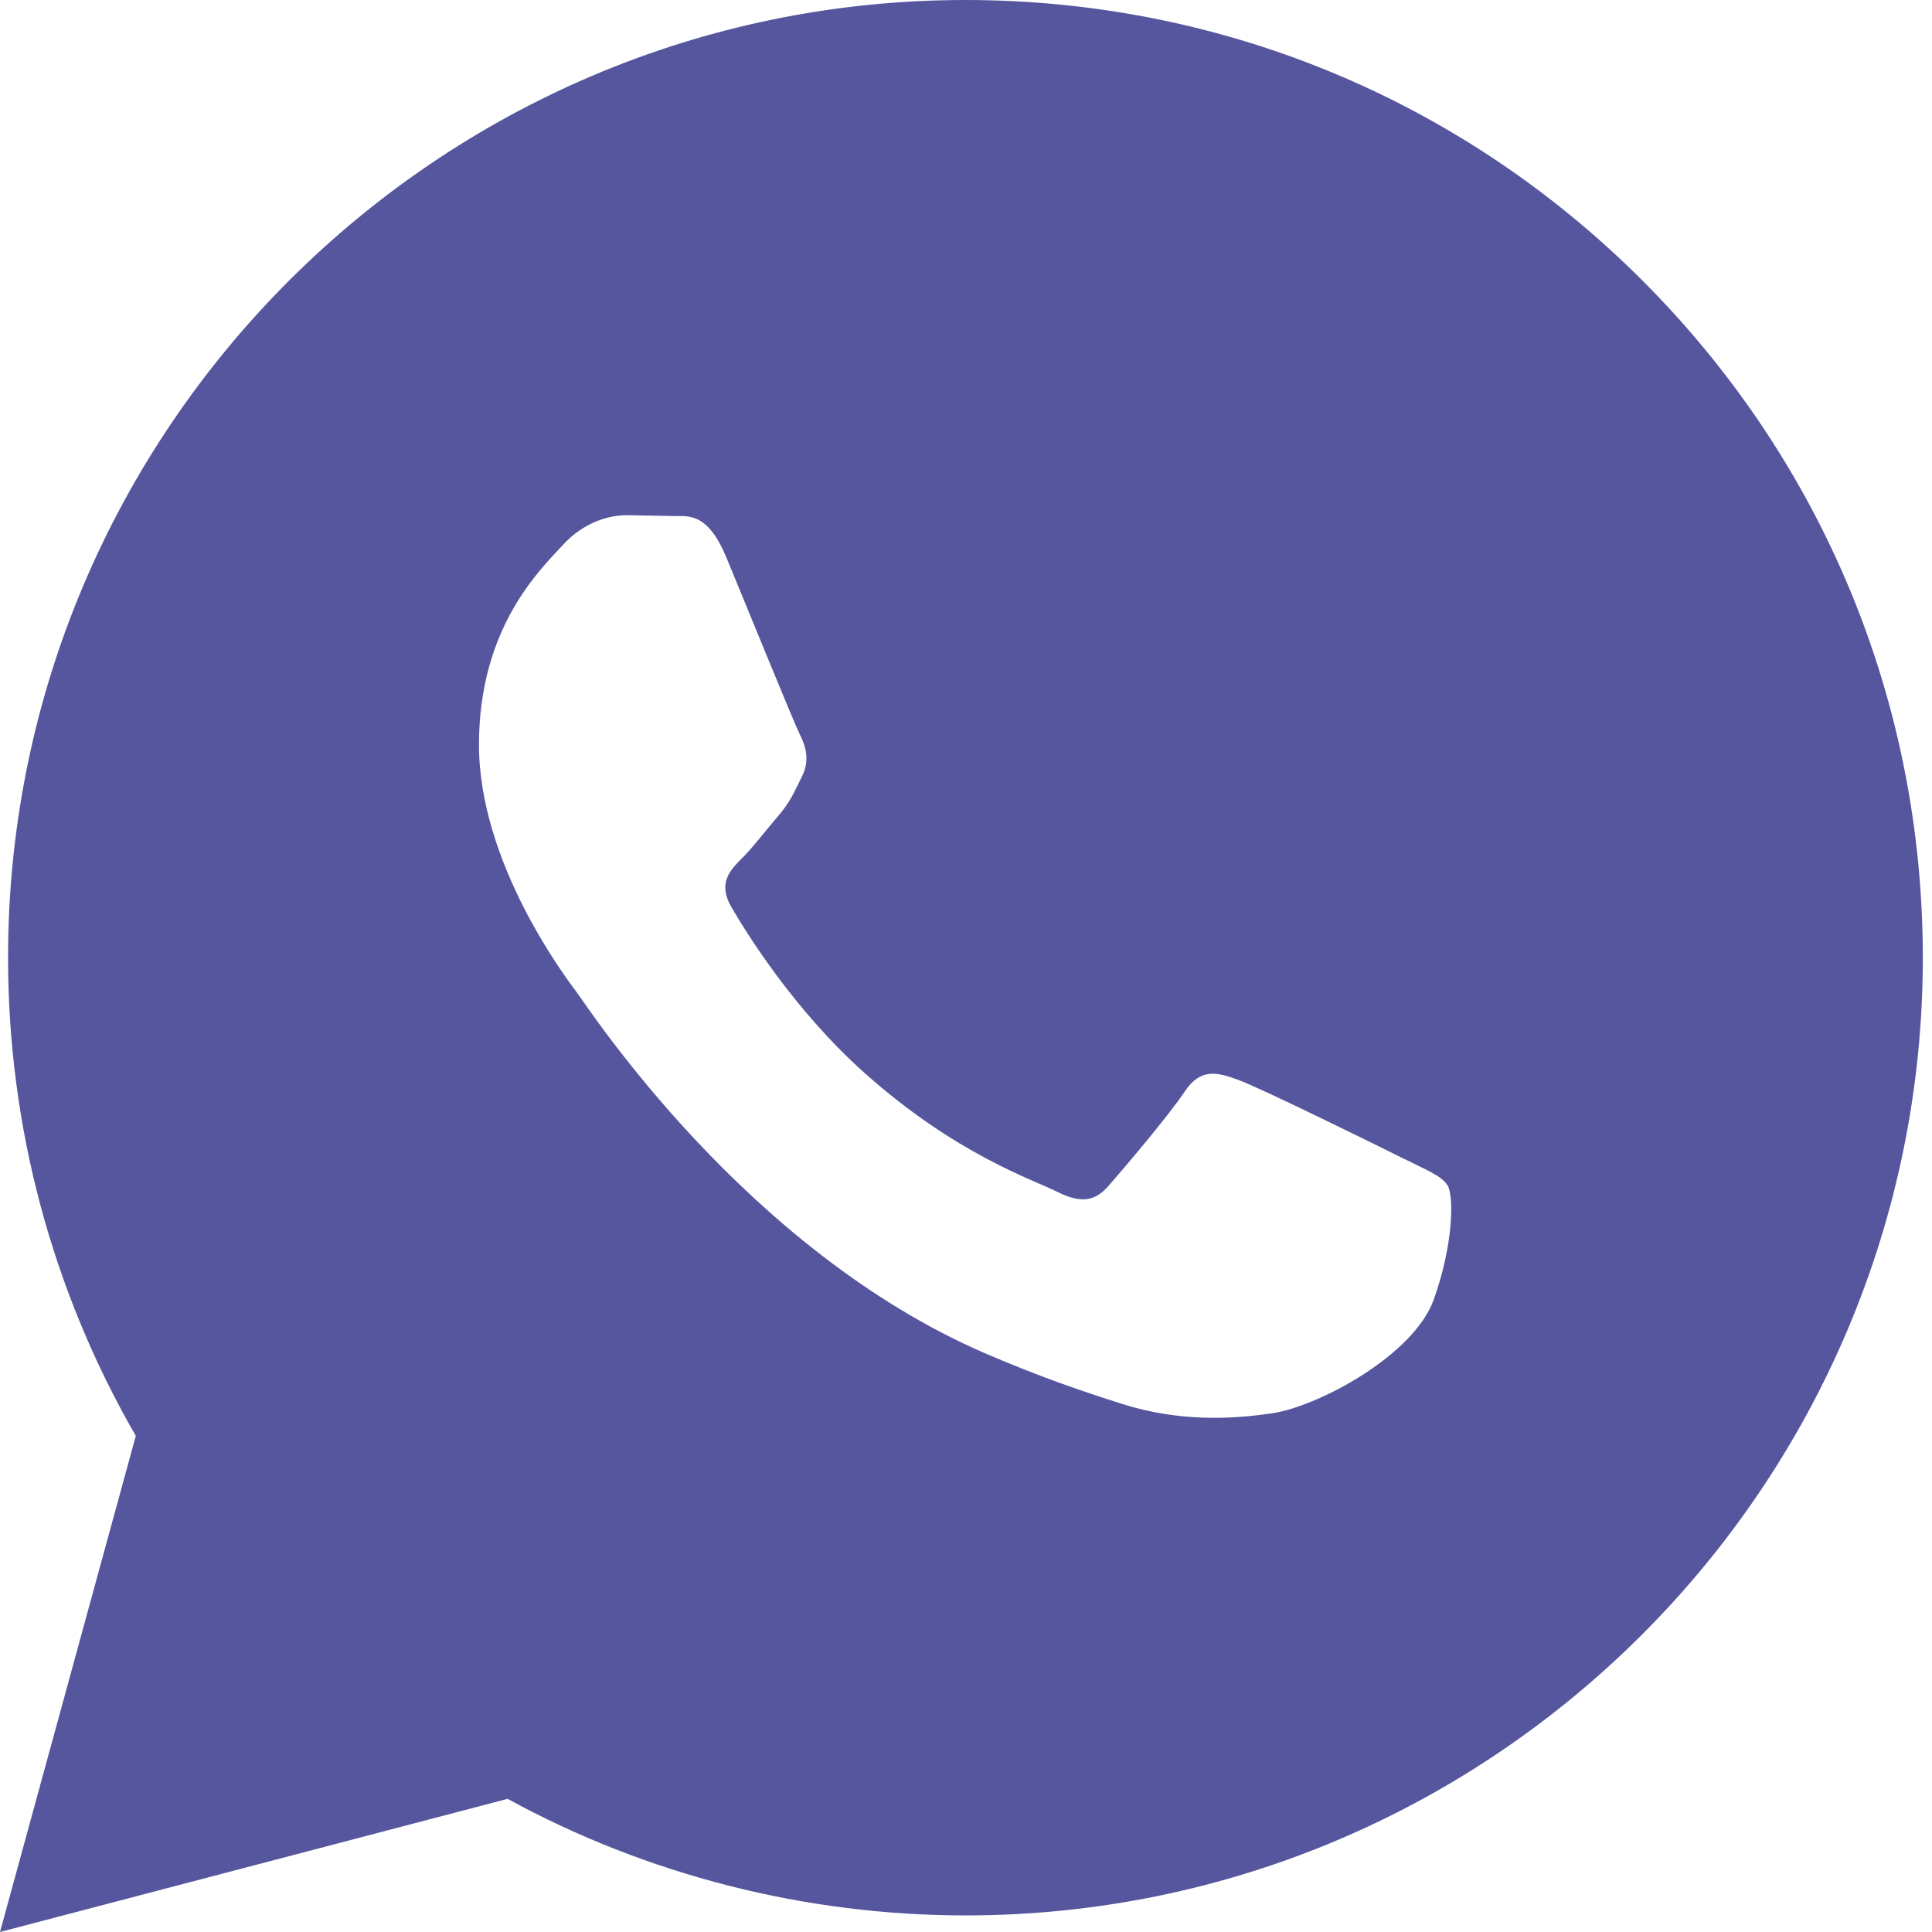
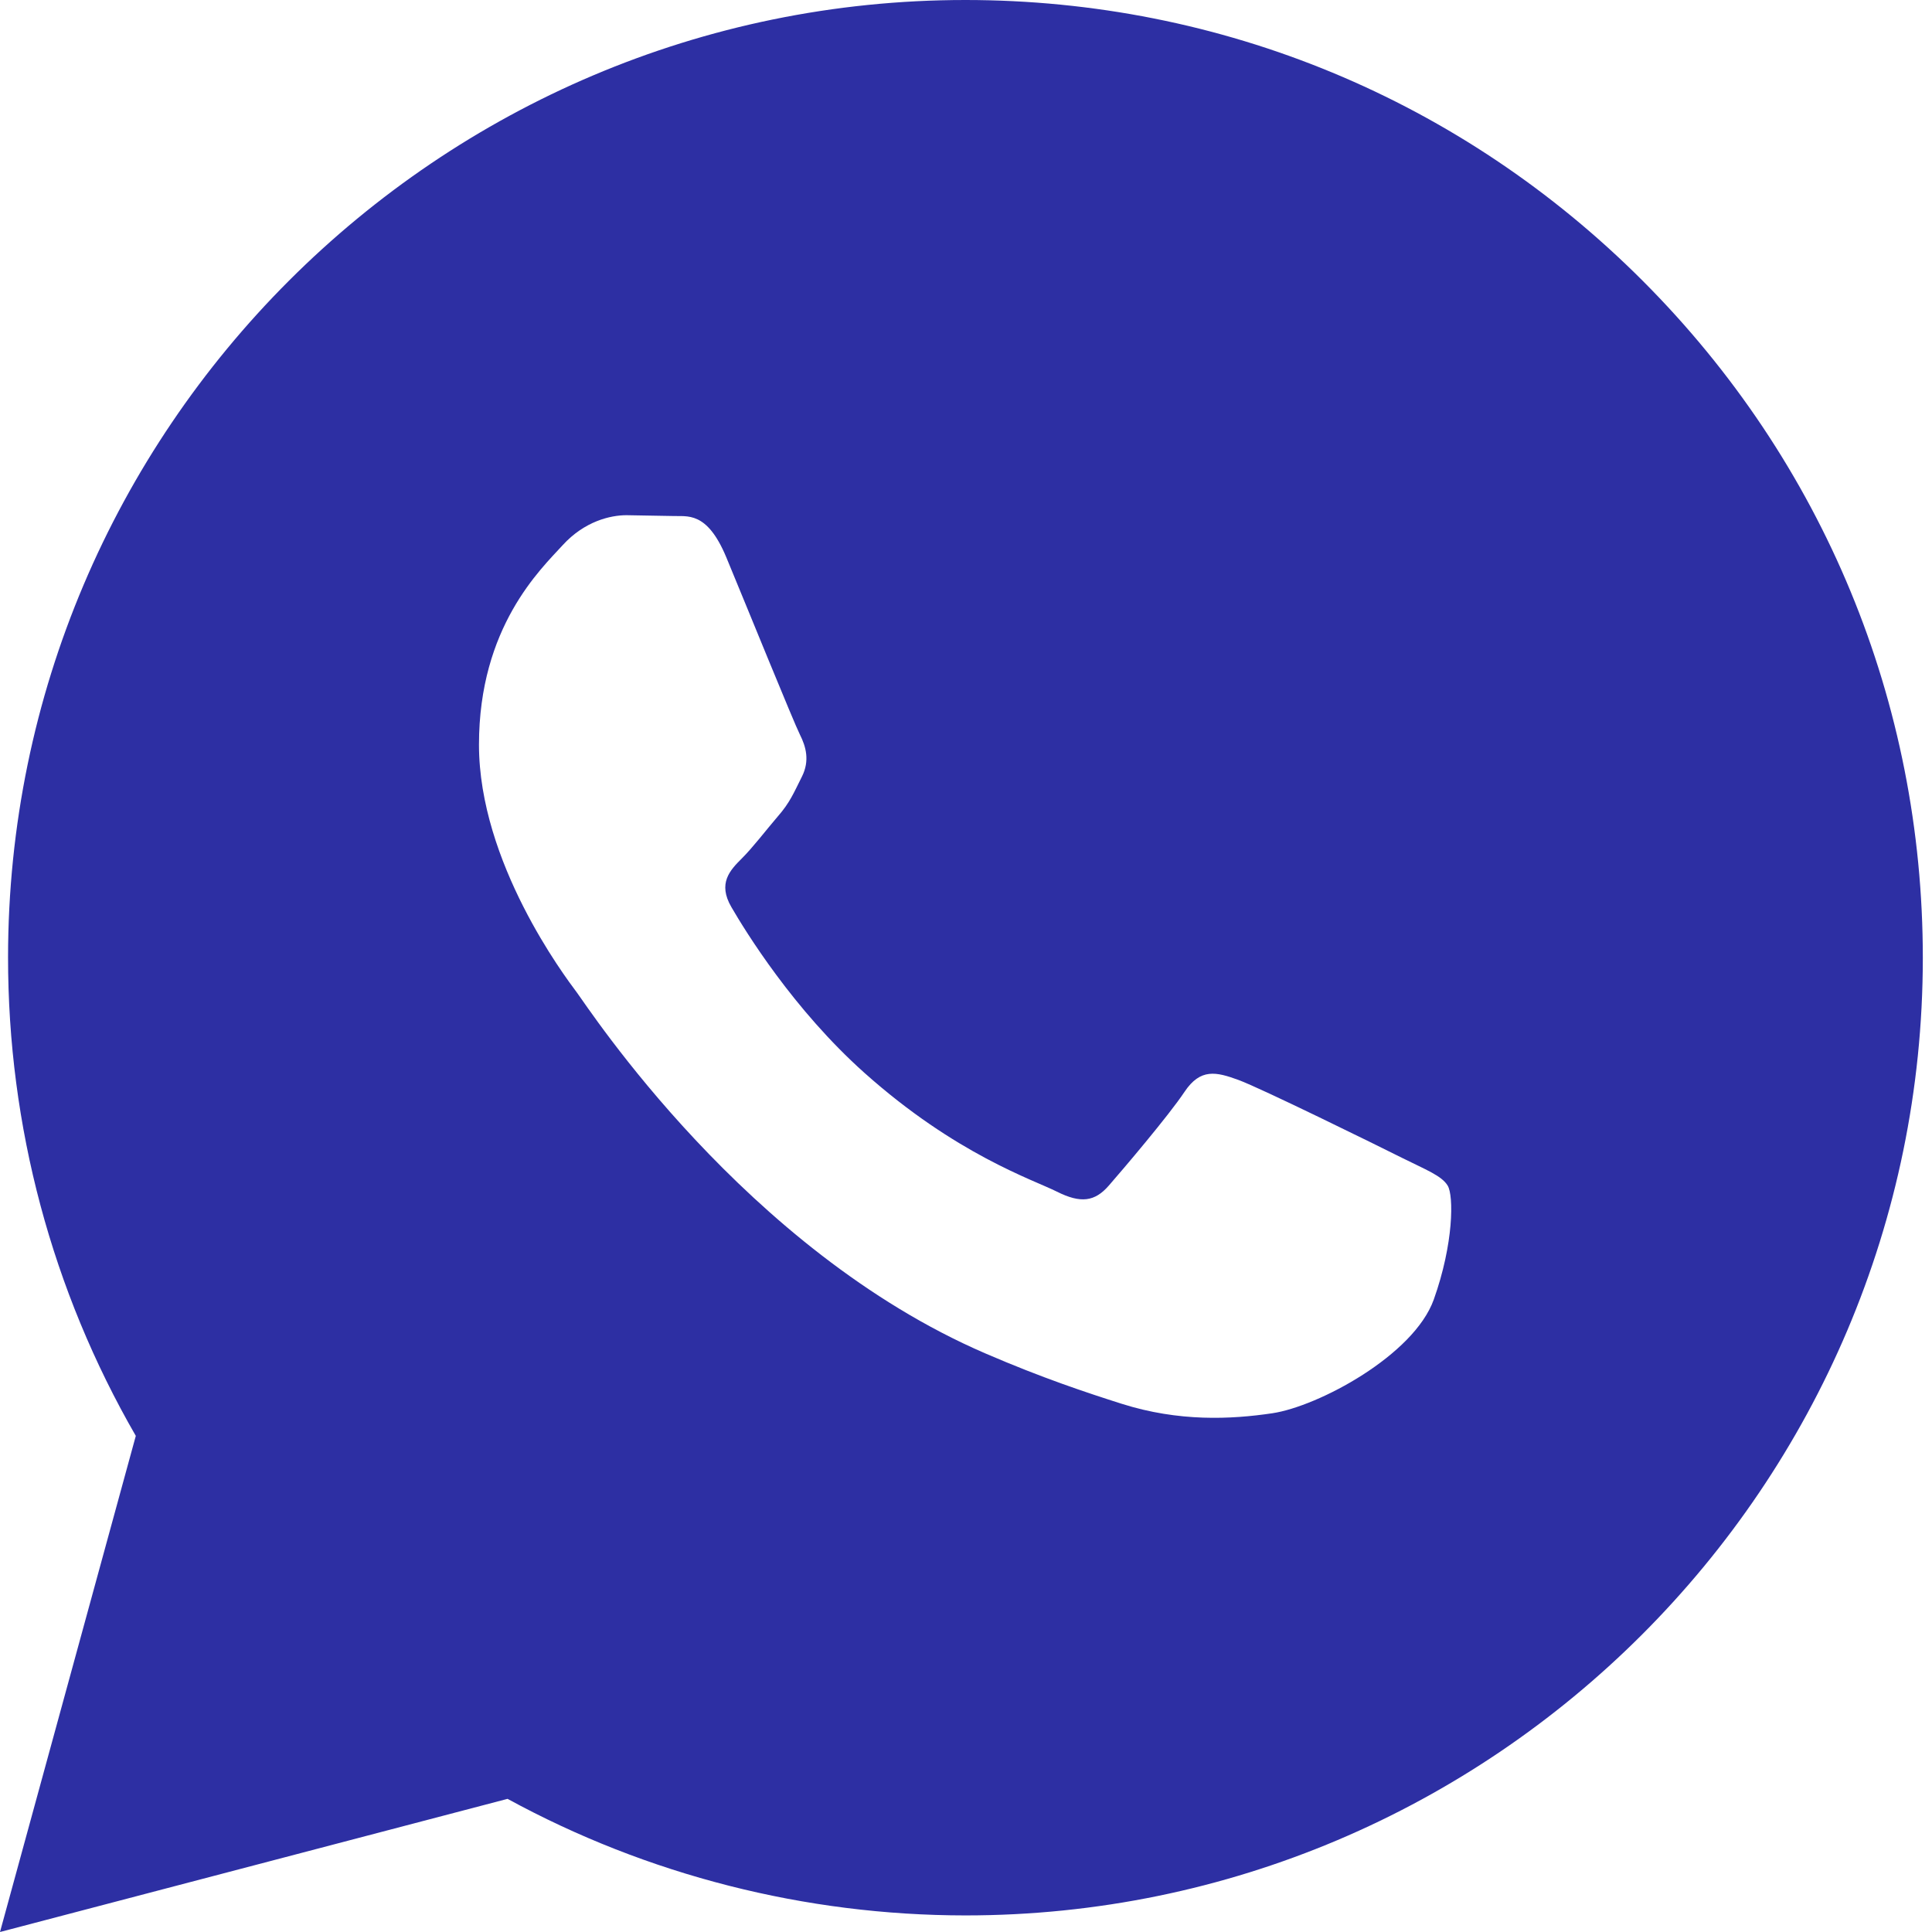
<svg xmlns="http://www.w3.org/2000/svg" width="24" height="24" viewBox="0 0 24 24" fill="none">
-   <path d="M0 24L1.687 17.837C0.646 16.033 0.099 13.988 0.1 11.891C0.103 5.335 5.438 0 11.993 0C15.174 0.001 18.16 1.24 20.406 3.488C22.651 5.736 23.887 8.724 23.886 11.902C23.883 18.459 18.548 23.794 11.993 23.794C10.003 23.793 8.042 23.294 6.305 22.346L0 24ZM17.984 14.729C17.91 14.605 17.712 14.531 17.414 14.382C17.117 14.233 15.656 13.514 15.383 13.415C15.111 13.316 14.913 13.266 14.714 13.564C14.516 13.861 13.946 14.531 13.773 14.729C13.6 14.927 13.426 14.952 13.129 14.803C12.832 14.654 11.874 14.341 10.739 13.328C9.856 12.54 9.259 11.567 9.086 11.269C8.913 10.972 9.068 10.811 9.216 10.663C9.35 10.53 9.513 10.316 9.662 10.142C9.813 9.97 9.862 9.846 9.962 9.647C10.061 9.449 10.012 9.275 9.937 9.126C9.862 8.978 9.268 7.515 9.021 6.92C8.779 6.341 8.534 6.419 8.352 6.41L7.782 6.4C7.584 6.4 7.262 6.474 6.99 6.772C6.718 7.07 5.95 7.788 5.95 9.251C5.95 10.714 7.015 12.127 7.163 12.325C7.312 12.523 9.258 15.525 12.239 16.812C12.948 17.118 13.502 17.301 13.933 17.438C14.645 17.664 15.293 17.632 15.805 17.556C16.376 17.471 17.563 16.837 17.811 16.143C18.059 15.448 18.059 14.853 17.984 14.729Z" fill="#55569E" />
+   <path d="M0 24L1.687 17.837C0.646 16.033 0.099 13.988 0.1 11.891C0.103 5.335 5.438 0 11.993 0C15.174 0.001 18.16 1.24 20.406 3.488C22.651 5.736 23.887 8.724 23.886 11.902C23.883 18.459 18.548 23.794 11.993 23.794C10.003 23.793 8.042 23.294 6.305 22.346L0 24ZM17.984 14.729C17.91 14.605 17.712 14.531 17.414 14.382C17.117 14.233 15.656 13.514 15.383 13.415C15.111 13.316 14.913 13.266 14.714 13.564C14.516 13.861 13.946 14.531 13.773 14.729C13.6 14.927 13.426 14.952 13.129 14.803C12.832 14.654 11.874 14.341 10.739 13.328C9.856 12.54 9.259 11.567 9.086 11.269C8.913 10.972 9.068 10.811 9.216 10.663C9.35 10.53 9.513 10.316 9.662 10.142C9.813 9.97 9.862 9.846 9.962 9.647C10.061 9.449 10.012 9.275 9.937 9.126C9.862 8.978 9.268 7.515 9.021 6.92C8.779 6.341 8.534 6.419 8.352 6.41L7.782 6.4C7.584 6.4 7.262 6.474 6.99 6.772C6.718 7.07 5.95 7.788 5.95 9.251C5.95 10.714 7.015 12.127 7.163 12.325C7.312 12.523 9.258 15.525 12.239 16.812C12.948 17.118 13.502 17.301 13.933 17.438C14.645 17.664 15.293 17.632 15.805 17.556C16.376 17.471 17.563 16.837 17.811 16.143C18.059 15.448 18.059 14.853 17.984 14.729Z" fill="#2d2fa3" />
</svg>
